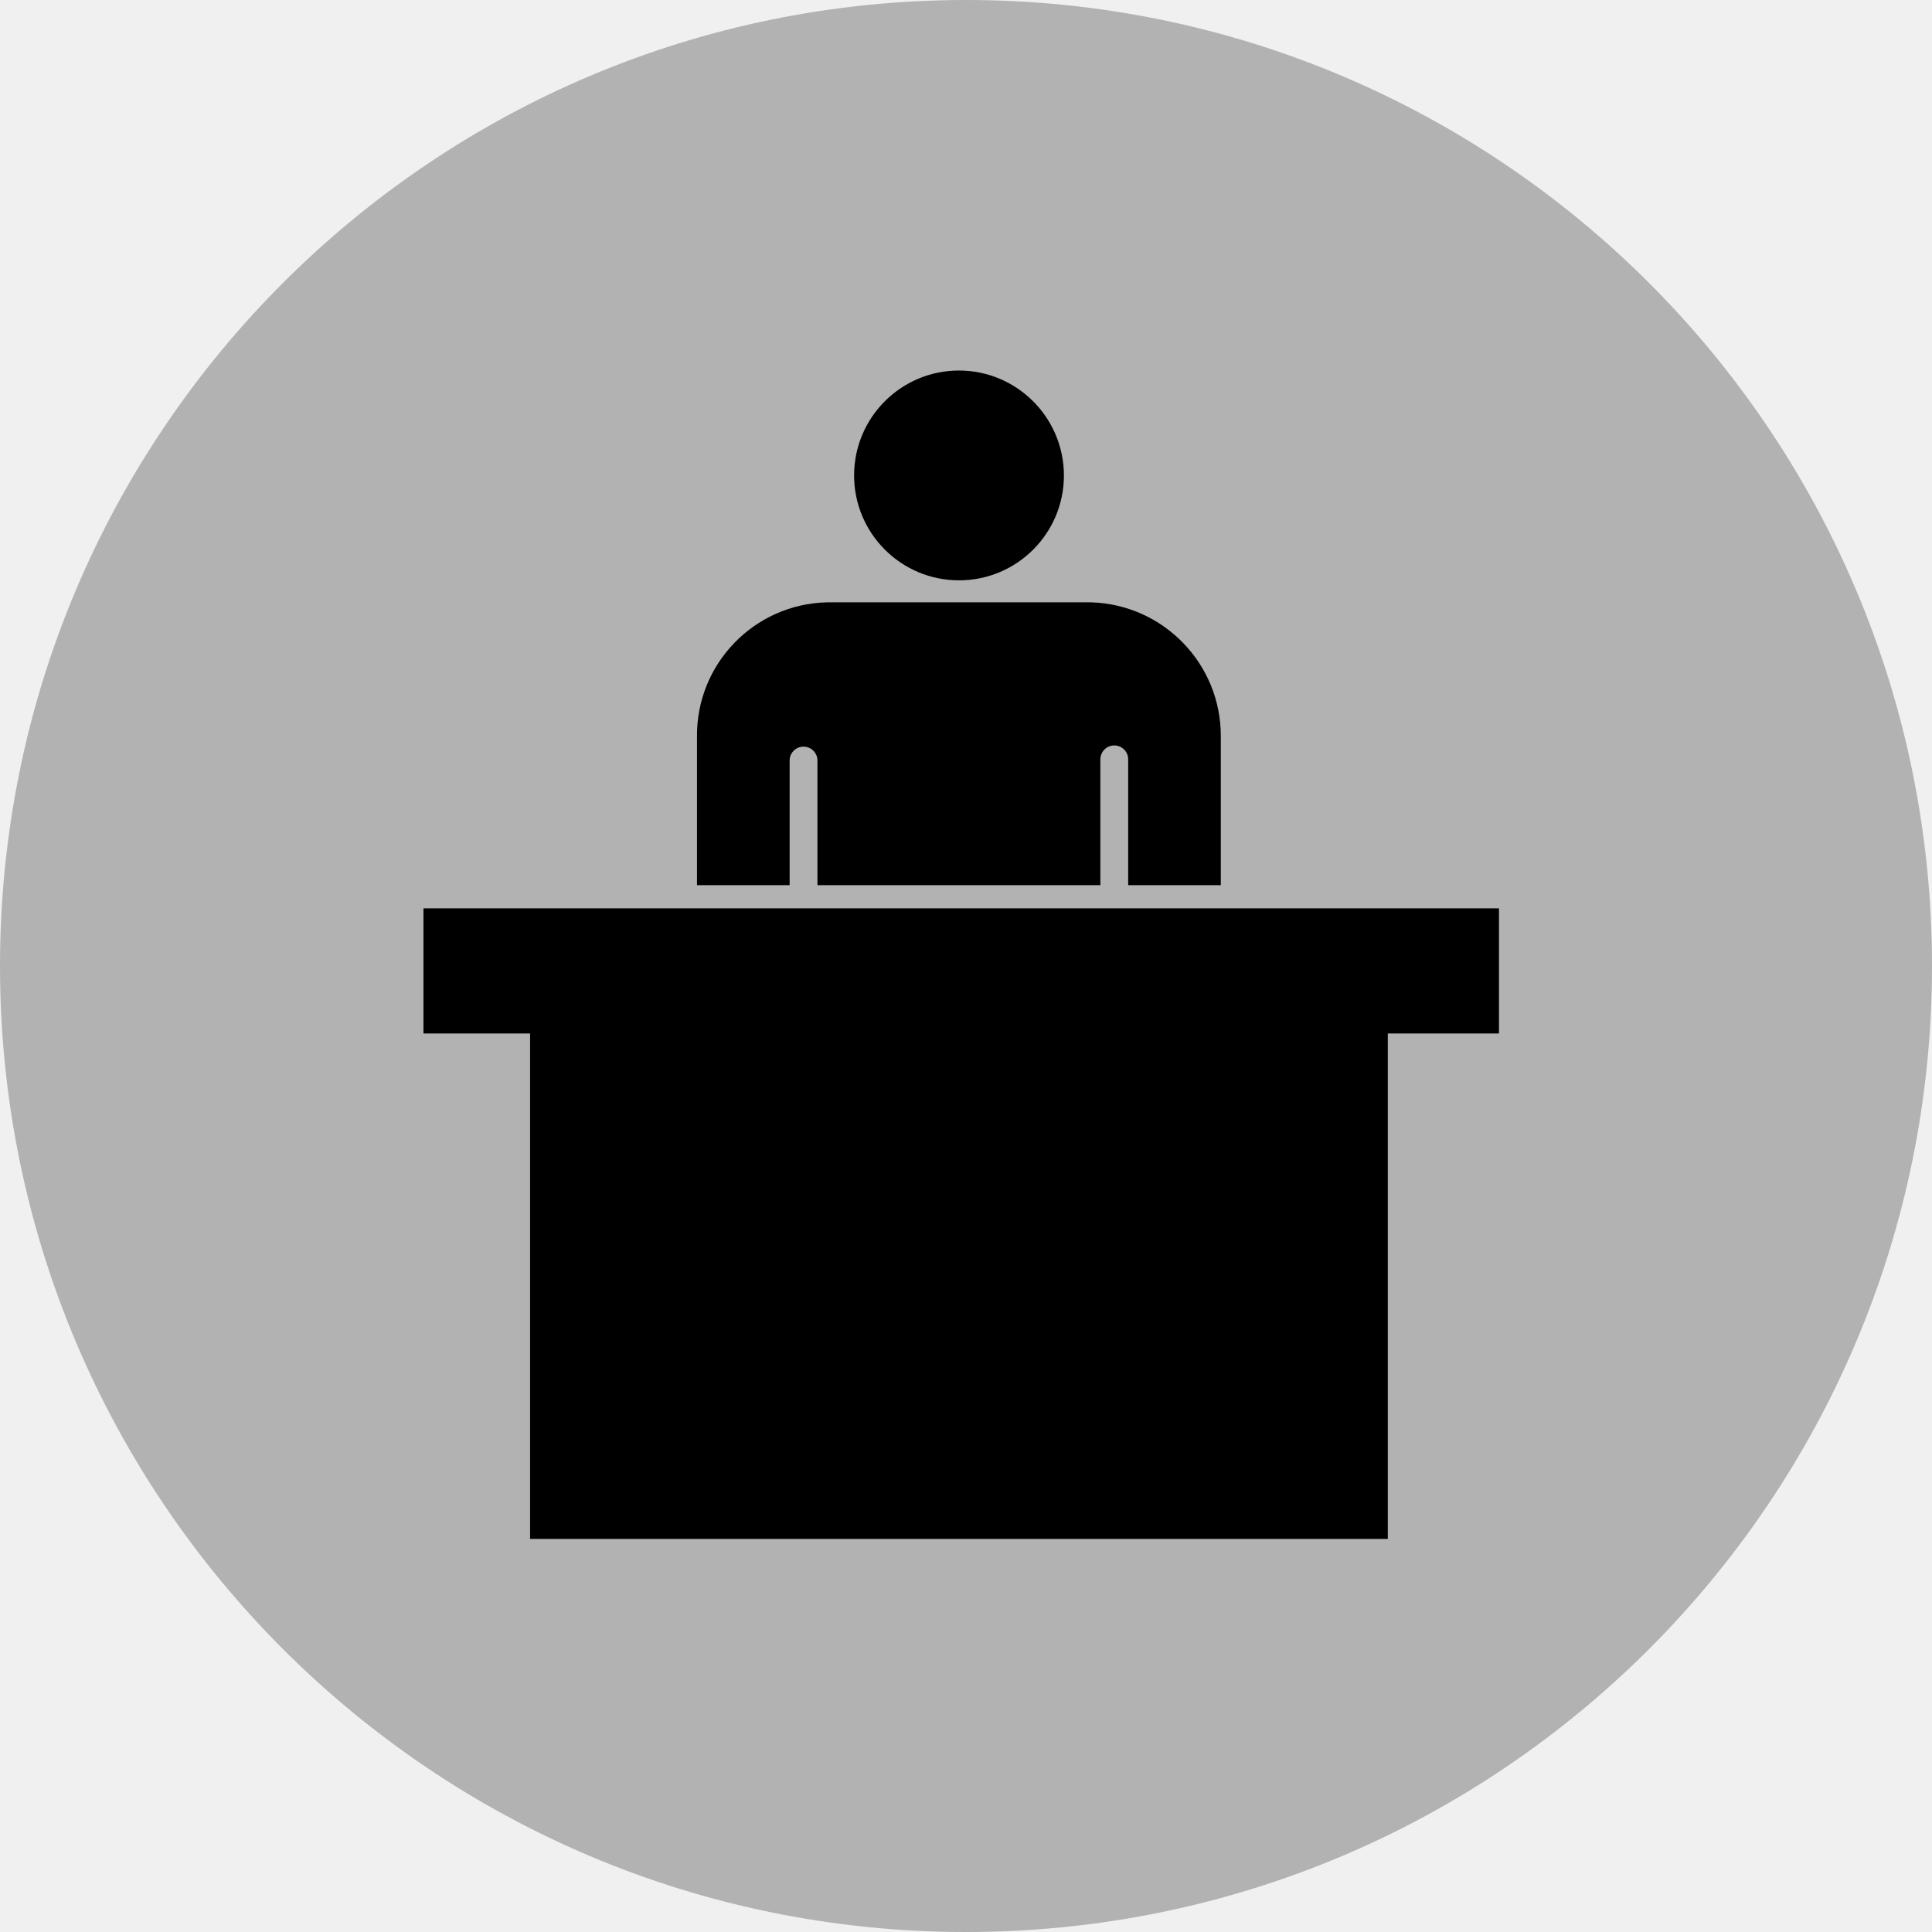
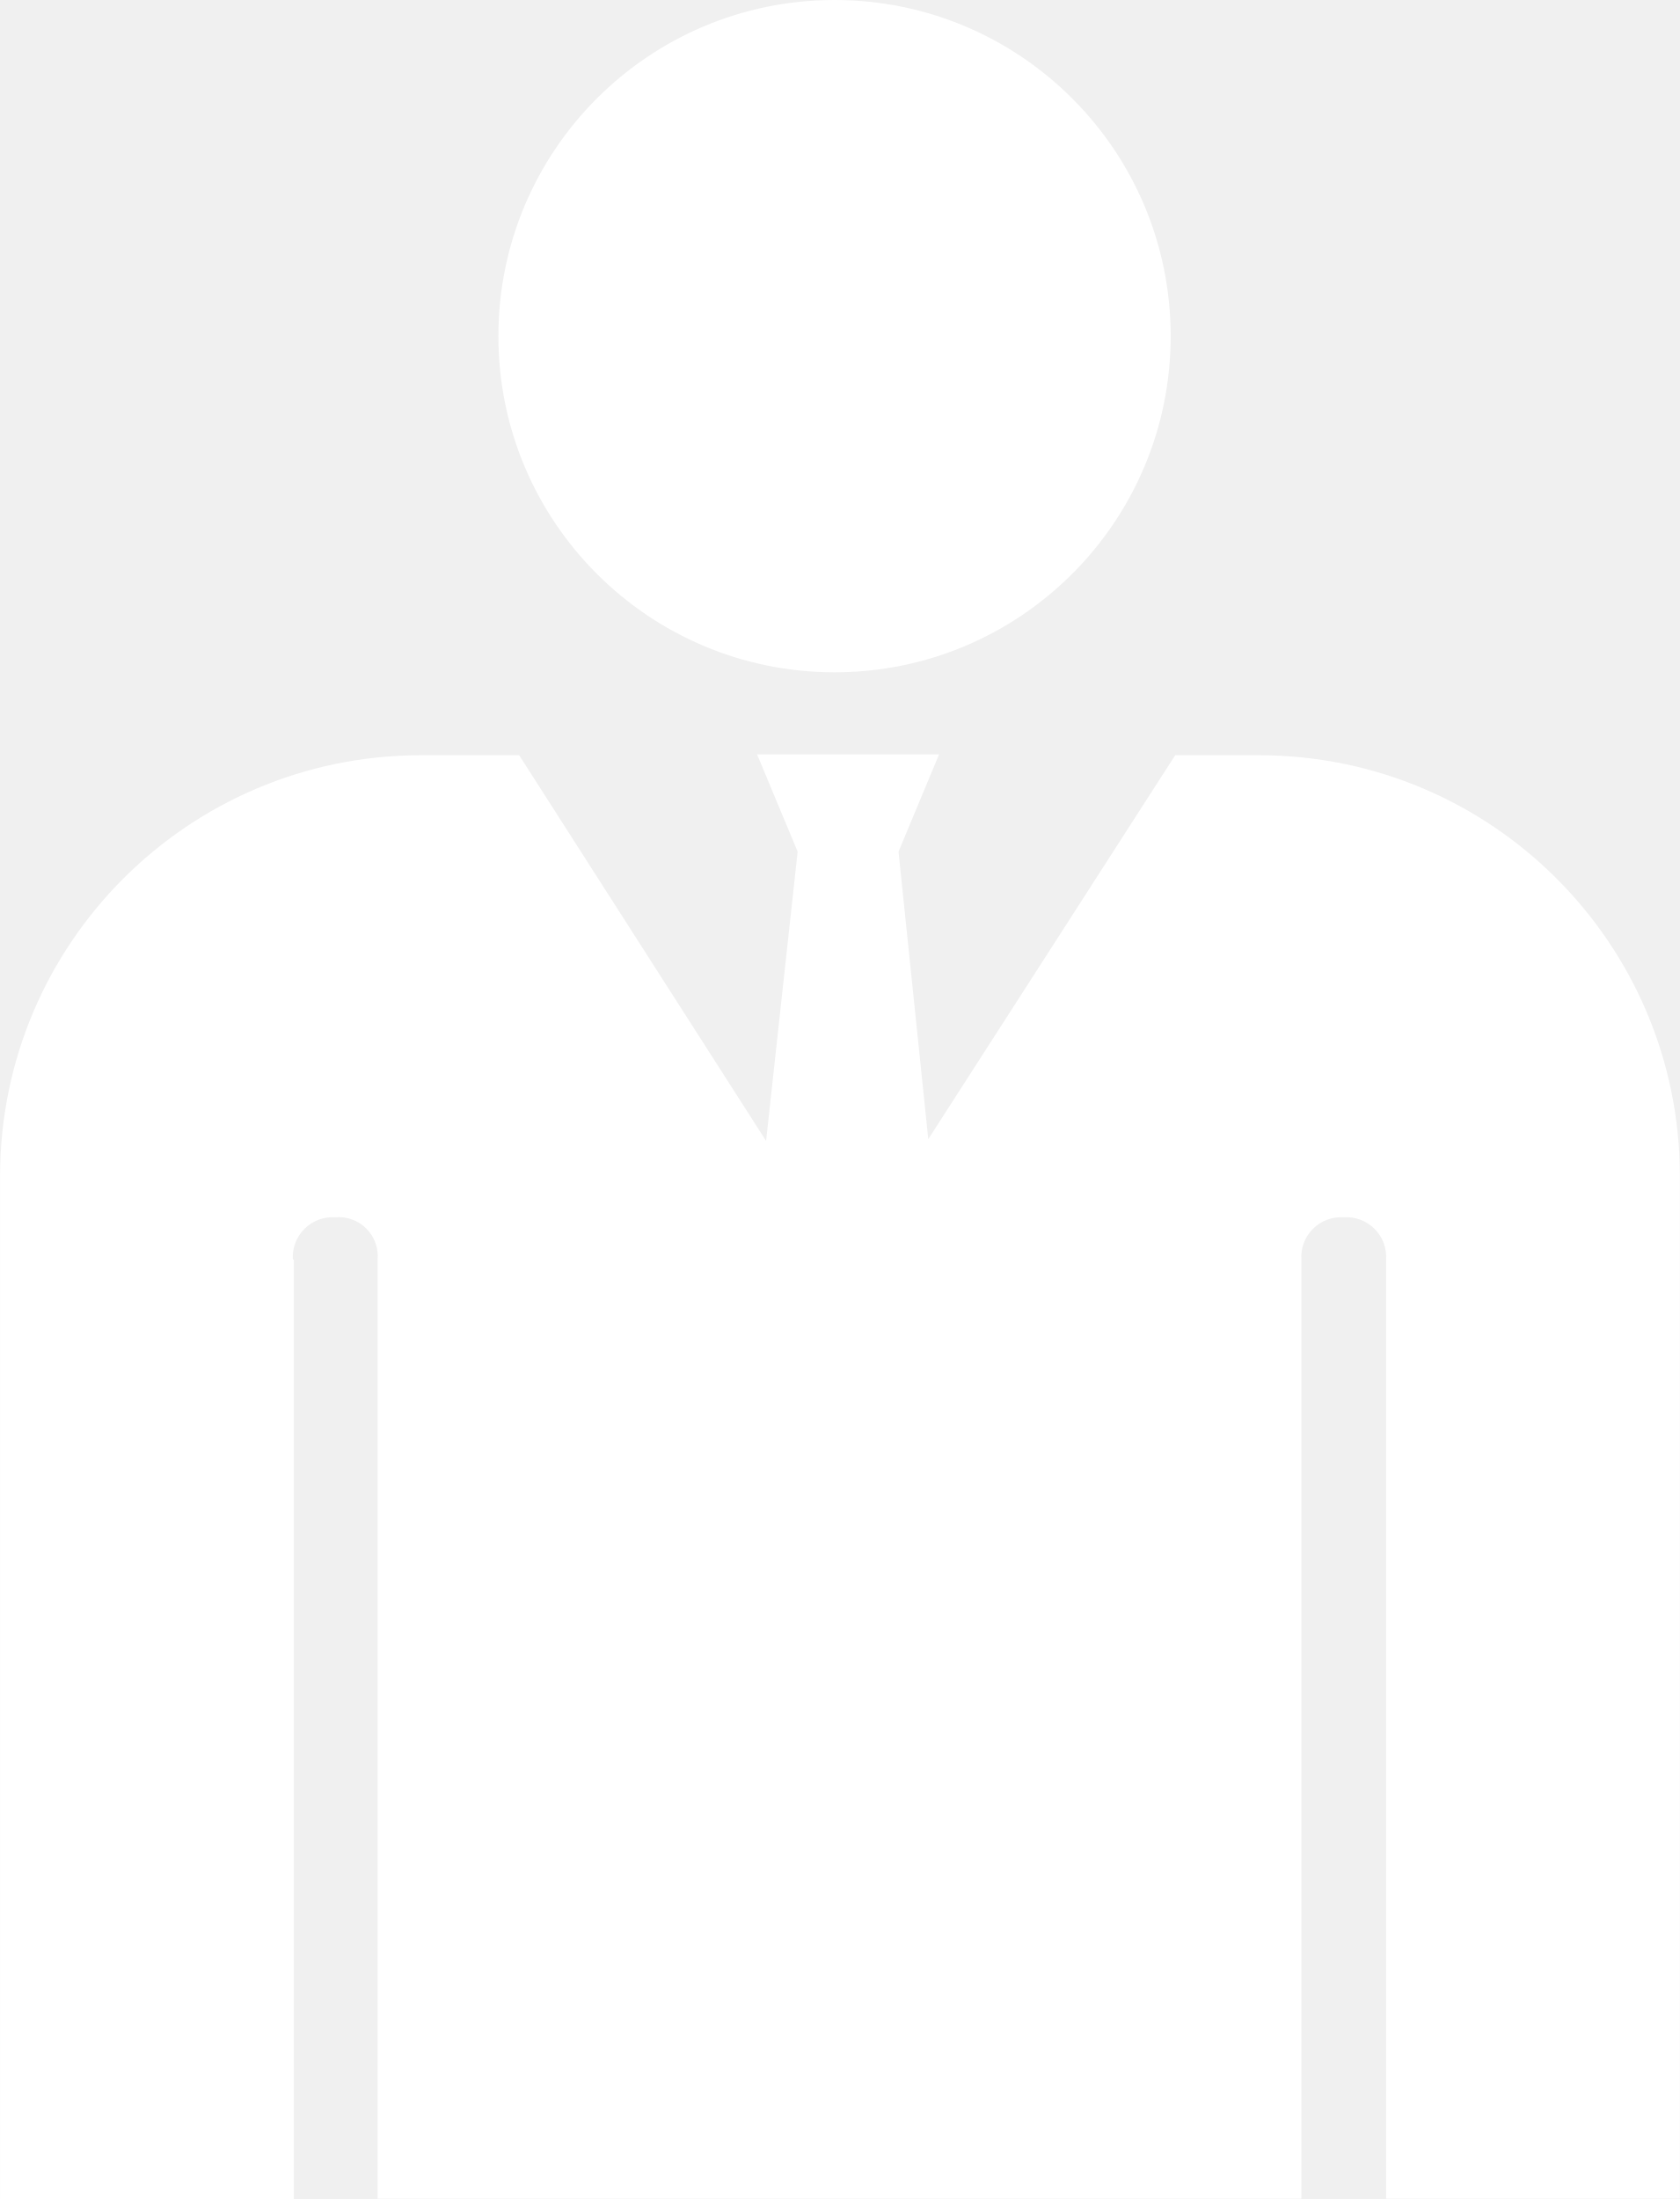
- <svg xmlns="http://www.w3.org/2000/svg" width="73" height="73" viewBox="0 0 73 73">
-   <g transform="translate(-1134 2105)">
-     <g transform="translate(125 -2428)">
-       <circle cx="36.5" cy="36.5" r="36.5" transform="translate(1009 323)" fill="#b2b2b2" />
-     </g>
-     <path d="M2,22.321v4.73H6.029V46.146H38.438V27.051h4.2v-4.73ZM27.226,10.759H17.241a5.028,5.028,0,0,0-4.905,5.08v5.606h3.5v-4.73a.526.526,0,0,1,1.051,0v4.73H27.577v-4.73a.526.526,0,1,1,1.051,0v4.73h3.5V15.839A5.052,5.052,0,0,0,27.226,10.759ZM22.234,2A3.964,3.964,0,1,0,26.2,5.964,3.971,3.971,0,0,0,22.234,2Z" transform="translate(1148 -2093)" />
+ <svg xmlns="http://www.w3.org/2000/svg" width="30.14" height="39.453" viewBox="0 0 30.14 39.453">
+   <g transform="translate(-1396 1924)">
+     <path d="M-300.127,159a6.031,6.031,0,0,1,6.031,6.031,6.031,6.031,0,0,1-6.031,6.031,6.031,6.031,0,0,1-6.031-6.031A6.031,6.031,0,0,1-300.127,159Zm-9.718,22.6a.713.713,0,0,1,.76-.76.7.7,0,0,1,.76.76v16.848h16.574V181.6a.713.713,0,0,1,.76-.76.713.713,0,0,1,.76.76v16.848h5.271V180.085a7.553,7.553,0,0,0-7.535-7.535h-1.52l-4.43,6.888-.534-5.158.728-1.746h-3.266l.728,1.746-.566,5.19-4.43-6.92h-1.779a7.553,7.553,0,0,0-7.535,7.535v18.368h5.271V181.6Z" transform="translate(1711.1 -2083)" fill="#fff" />
  </g>
</svg>
